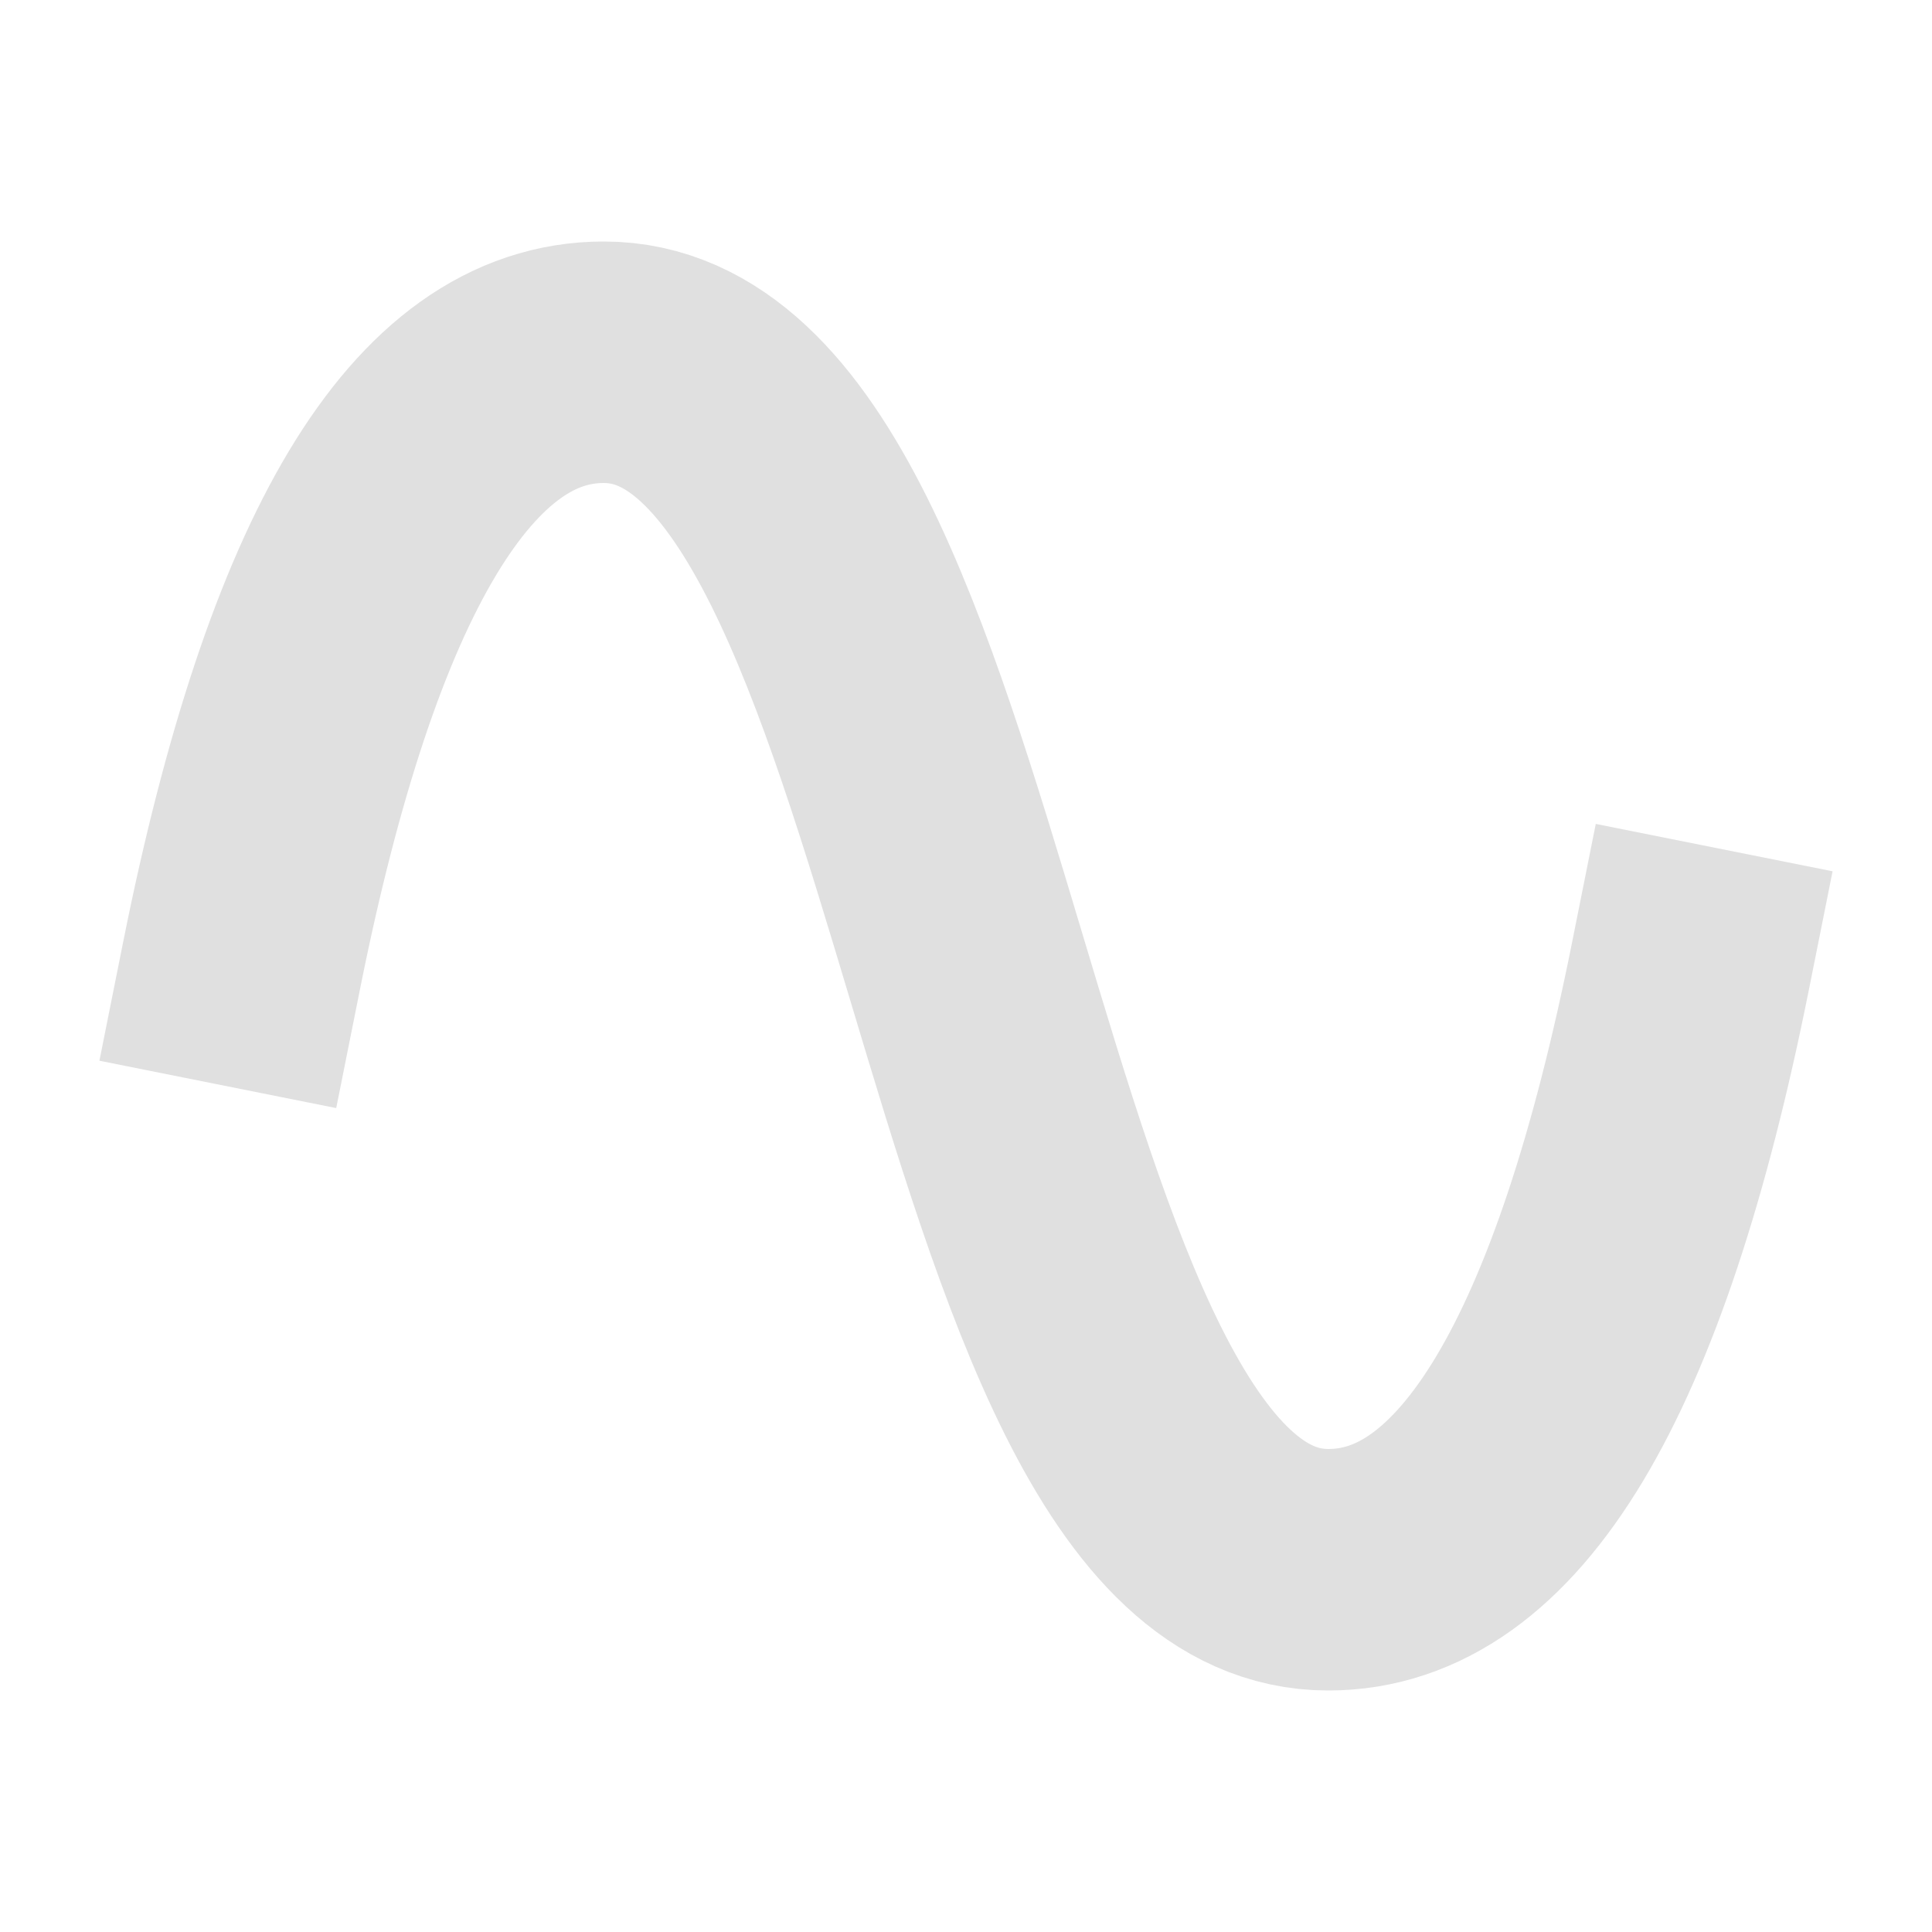
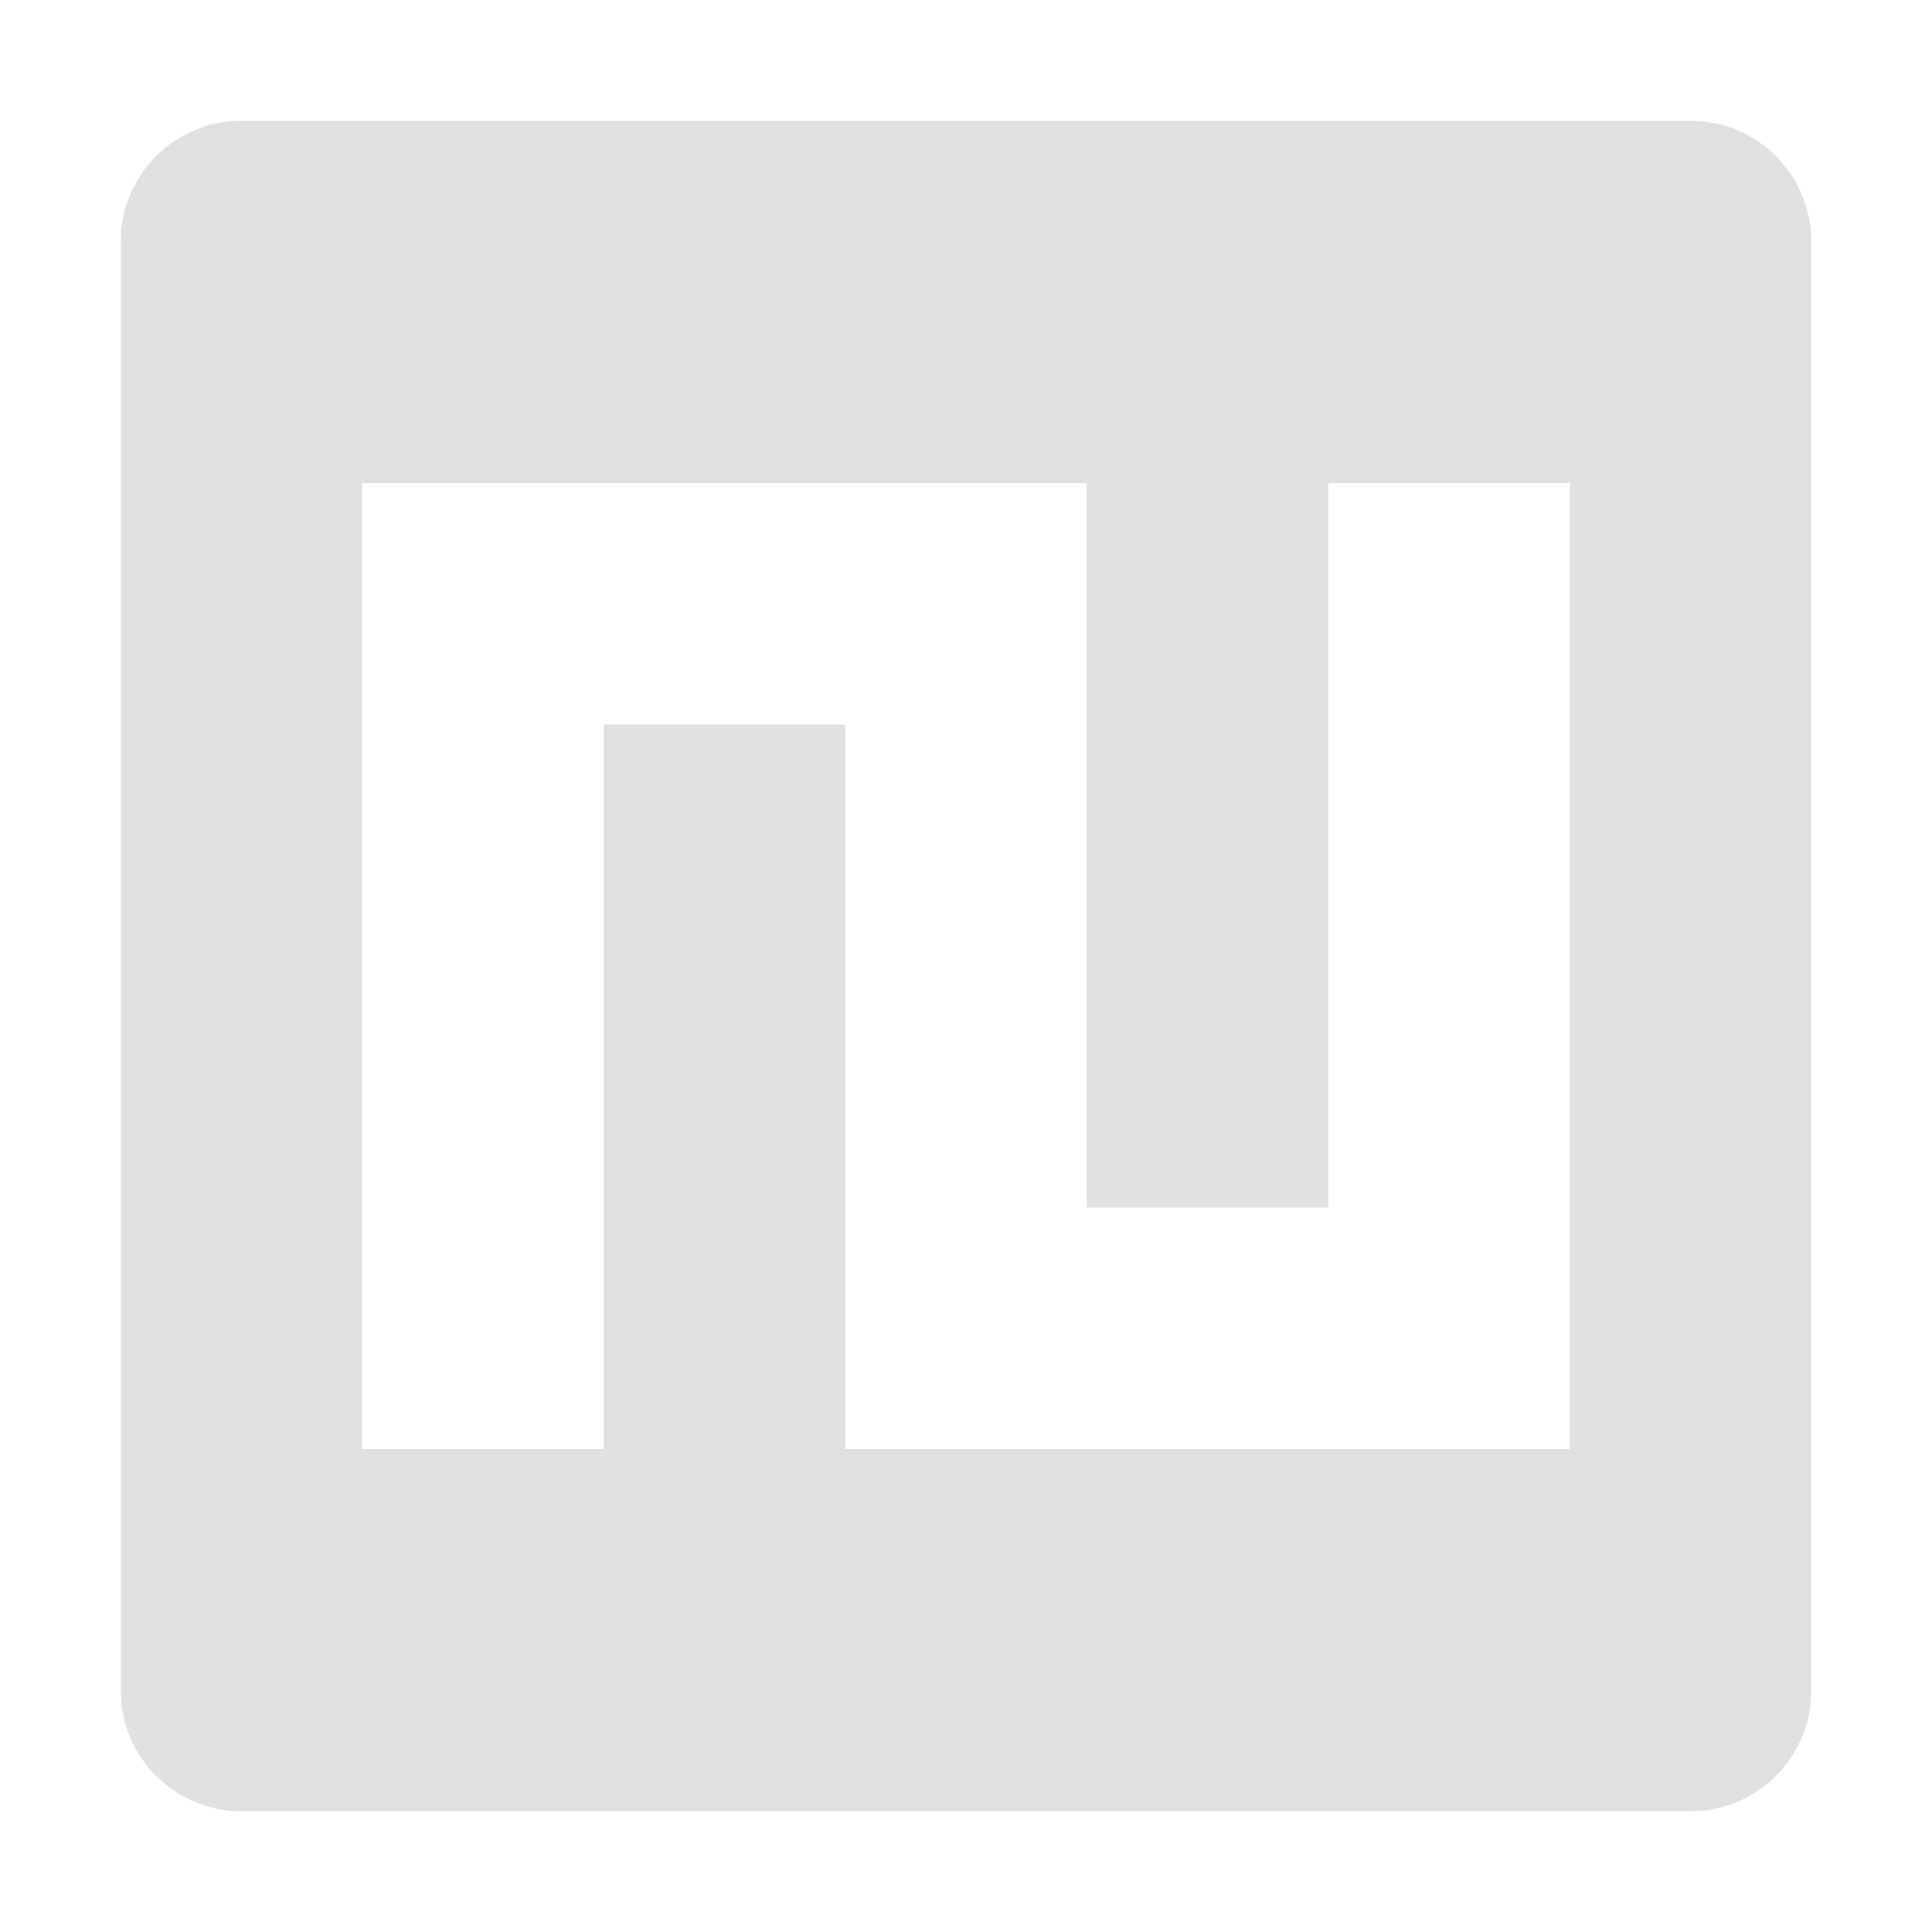
<svg xmlns="http://www.w3.org/2000/svg" width="16" height="16">
-   <path fill="none" stroke="#e0e0e0" stroke-linecap="square" stroke-linejoin="bevel" stroke-width="2" d="M2 8q1-5 3-5c3 0 3 10 6 10q2 0 3-5" />
+   <path fill="#e0e0e0" fill-rule="evenodd" d="M14 1a1 1 0 0 1 1 1v12a1 1 0 0 1-1 1H2a1 1 0 0 1-1-1V2a1 1 0 0 1 1-1zM9 4v6h2V4h2v8H7V6H5v6H3V4z" />
</svg>
